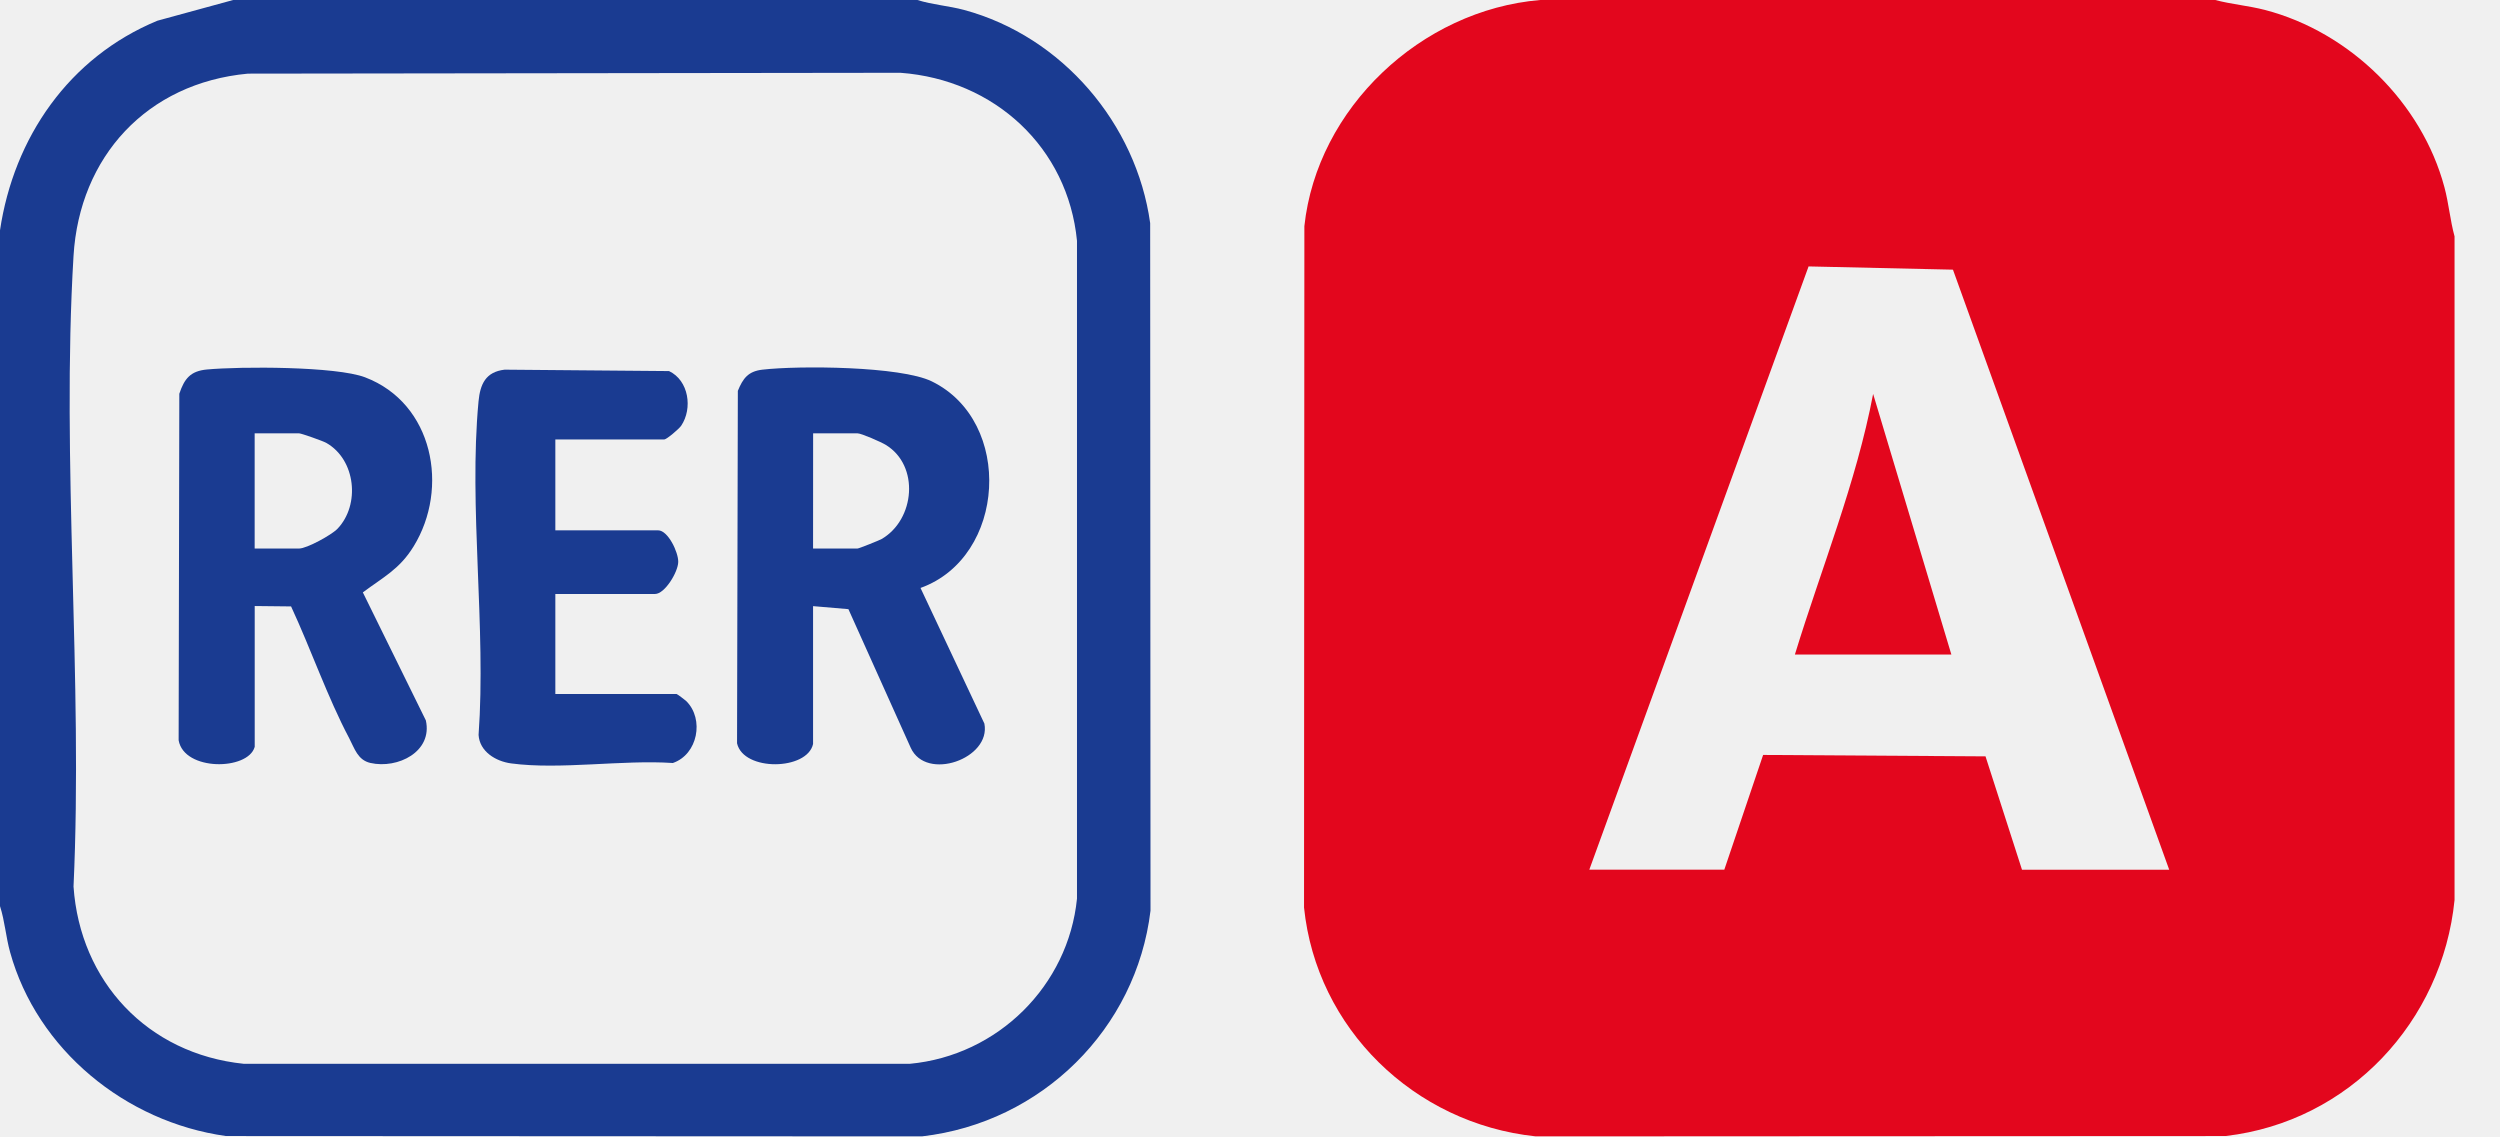
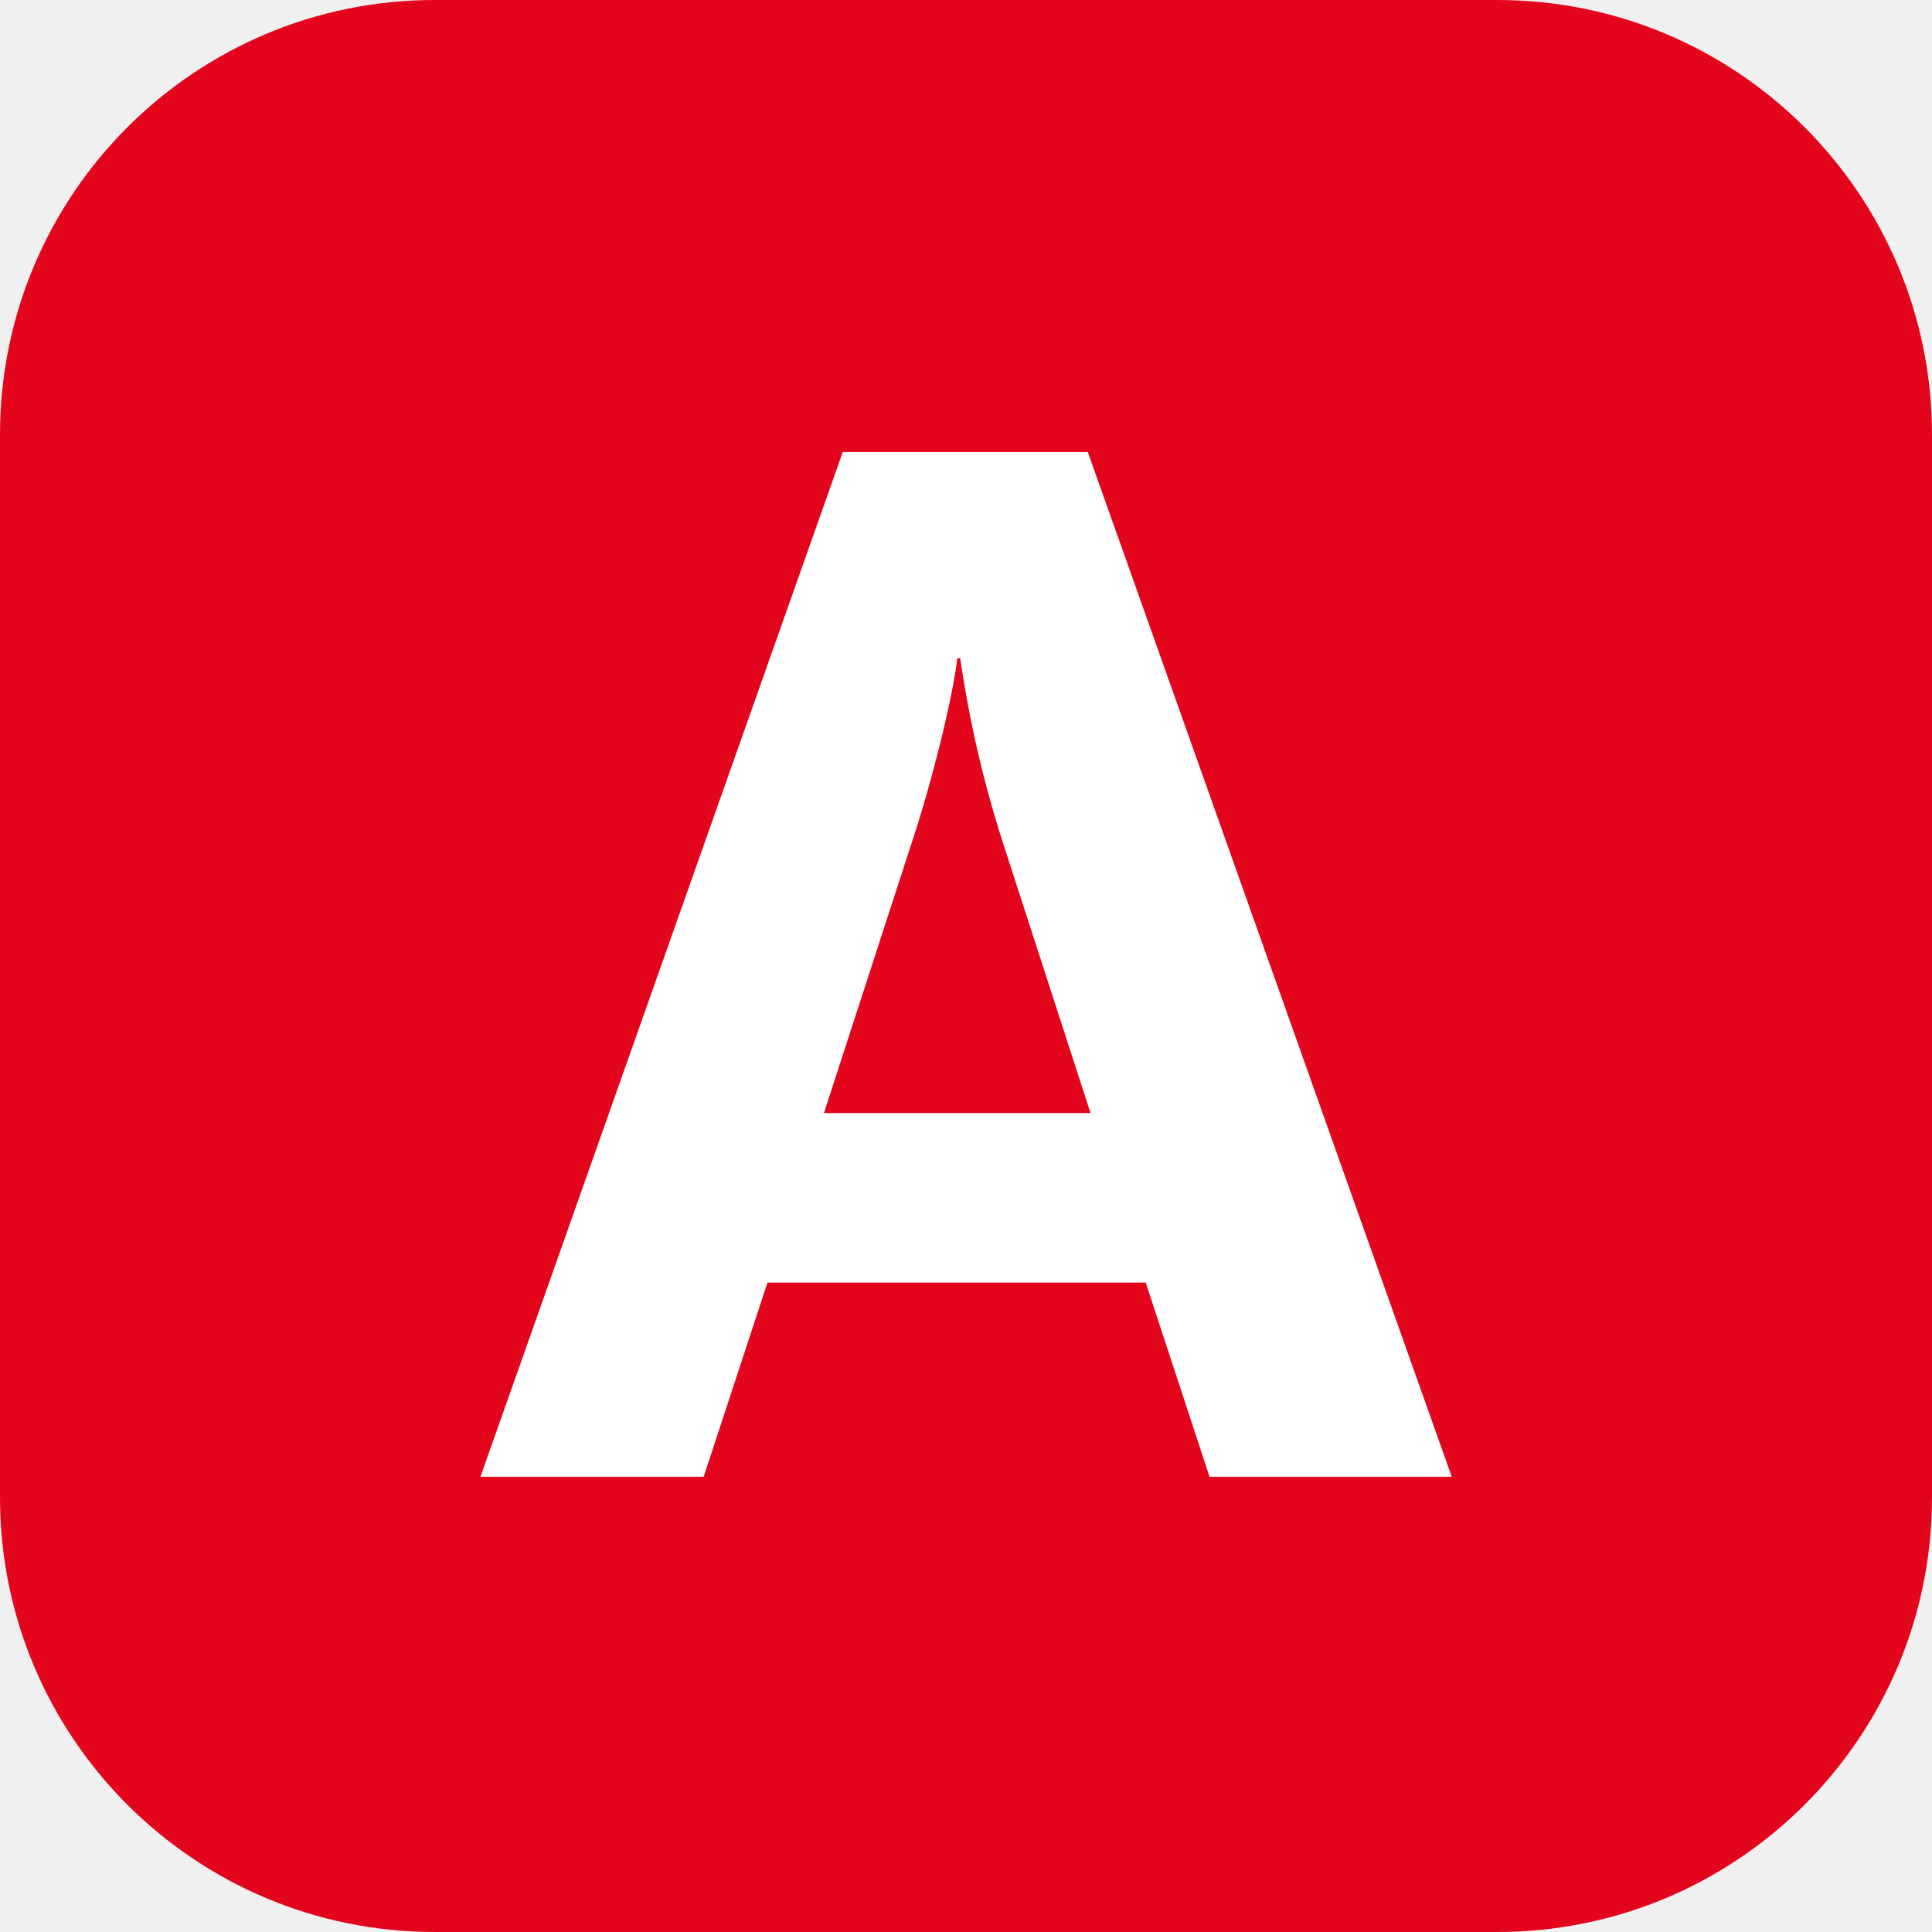
- <svg xmlns="http://www.w3.org/2000/svg" width="44" height="20" viewBox="0 0 44 20" fill="none">
-   <path d="M38.988 0C39.276 0.076 39.573 0.1 39.863 0.175C41.364 0.566 42.627 1.814 43.022 3.296C43.099 3.583 43.122 3.875 43.2 4.16V15.84C42.987 17.975 41.352 19.742 39.17 19.994L27.028 20C24.883 19.774 23.169 18.096 22.951 15.973L22.957 3.98C23.179 1.905 25.009 0.176 27.108 0H38.988ZM38.178 15.307L34.372 4.746L31.831 4.689L27.972 15.306H30.348L31.031 13.287L34.945 13.312L35.587 15.307H38.178Z" fill="#E3061D" />
-   <path d="M16.146 0C16.413 0.084 16.695 0.102 16.968 0.175C18.696 0.642 20 2.18 20.243 3.927L20.249 16.027C20 18.105 18.335 19.759 16.226 20L3.976 19.994C2.206 19.747 0.652 18.471 0.178 16.759C0.103 16.49 0.085 16.211 0 15.948V4.053C0.244 2.421 1.214 1.007 2.772 0.364L4.104 0H16.146ZM4.364 1.296C2.584 1.461 1.399 2.759 1.294 4.504C1.077 8.127 1.463 11.958 1.294 15.603C1.409 17.273 2.595 18.548 4.291 18.723H16.012C17.565 18.578 18.802 17.346 18.955 15.816V4.238C18.795 2.597 17.506 1.404 15.848 1.281L4.363 1.296H4.364Z" fill="#1A3B91" />
-   <path d="M34.344 11.52H31.59C32.057 9.995 32.668 8.505 32.967 6.933L34.344 11.52Z" fill="#E3061D" />
-   <path d="M4.482 13.147C4.364 13.562 3.24 13.576 3.144 13.029L3.156 6.93C3.245 6.665 3.351 6.53 3.642 6.503C4.235 6.448 5.915 6.446 6.426 6.641C7.629 7.099 7.91 8.592 7.28 9.616C7.034 10.017 6.748 10.156 6.386 10.426L7.495 12.679C7.618 13.229 7.001 13.537 6.519 13.428C6.295 13.377 6.24 13.172 6.147 12.995C5.764 12.272 5.471 11.421 5.123 10.673L4.483 10.666V13.146L4.482 13.147ZM4.482 9.654H5.265C5.4 9.654 5.836 9.415 5.94 9.306C6.343 8.884 6.262 8.09 5.743 7.795C5.686 7.762 5.303 7.627 5.265 7.627H4.482V9.654Z" fill="#1A3B91" />
-   <path d="M14.31 13.094C14.208 13.562 13.085 13.581 12.972 13.082L12.986 6.879C13.076 6.659 13.168 6.535 13.418 6.506C14.058 6.432 15.85 6.444 16.399 6.712C17.843 7.416 17.71 9.806 16.201 10.348L17.325 12.735C17.447 13.351 16.299 13.76 16.028 13.159L14.932 10.721L14.31 10.668V13.095V13.094ZM14.31 9.654H15.093C15.116 9.654 15.472 9.512 15.518 9.486C16.103 9.145 16.189 8.196 15.59 7.83C15.51 7.781 15.161 7.627 15.094 7.627H14.311L14.31 9.654Z" fill="#1A3B91" />
-   <path d="M9.774 7.734V9.334H11.583C11.757 9.334 11.941 9.721 11.937 9.891C11.933 10.07 11.7 10.454 11.529 10.454H9.774V12.214H11.907C11.918 12.214 12.057 12.319 12.078 12.339C12.399 12.657 12.281 13.279 11.842 13.429C10.957 13.369 9.855 13.551 8.996 13.436C8.722 13.399 8.441 13.226 8.423 12.935C8.559 11.048 8.247 8.923 8.422 7.065C8.451 6.761 8.547 6.545 8.882 6.506L11.775 6.531C12.122 6.695 12.195 7.188 11.988 7.494C11.952 7.547 11.734 7.734 11.691 7.734H9.774Z" fill="#1A3B91" />
+ <svg xmlns="http://www.w3.org/2000/svg" width="250px" height="250px" viewBox="0 0 283.46 283.46">
+   <rect fill="#E3051C" width="283.46" height="283.46" rx="63.78" />
+   <path fill="#FFF" d="M177.46,216.67l-9.36-28.49h-55.5l-9.36,28.49H70.49l53.16-150.35h35.95L213,216.67zM147.26,124a166.42,166.42,0,0,1-6.38-27.43h-.42c-.64,5.53-3.61,17.86-6.81,27.43l-12.76,39.3H160z" />
</svg>
